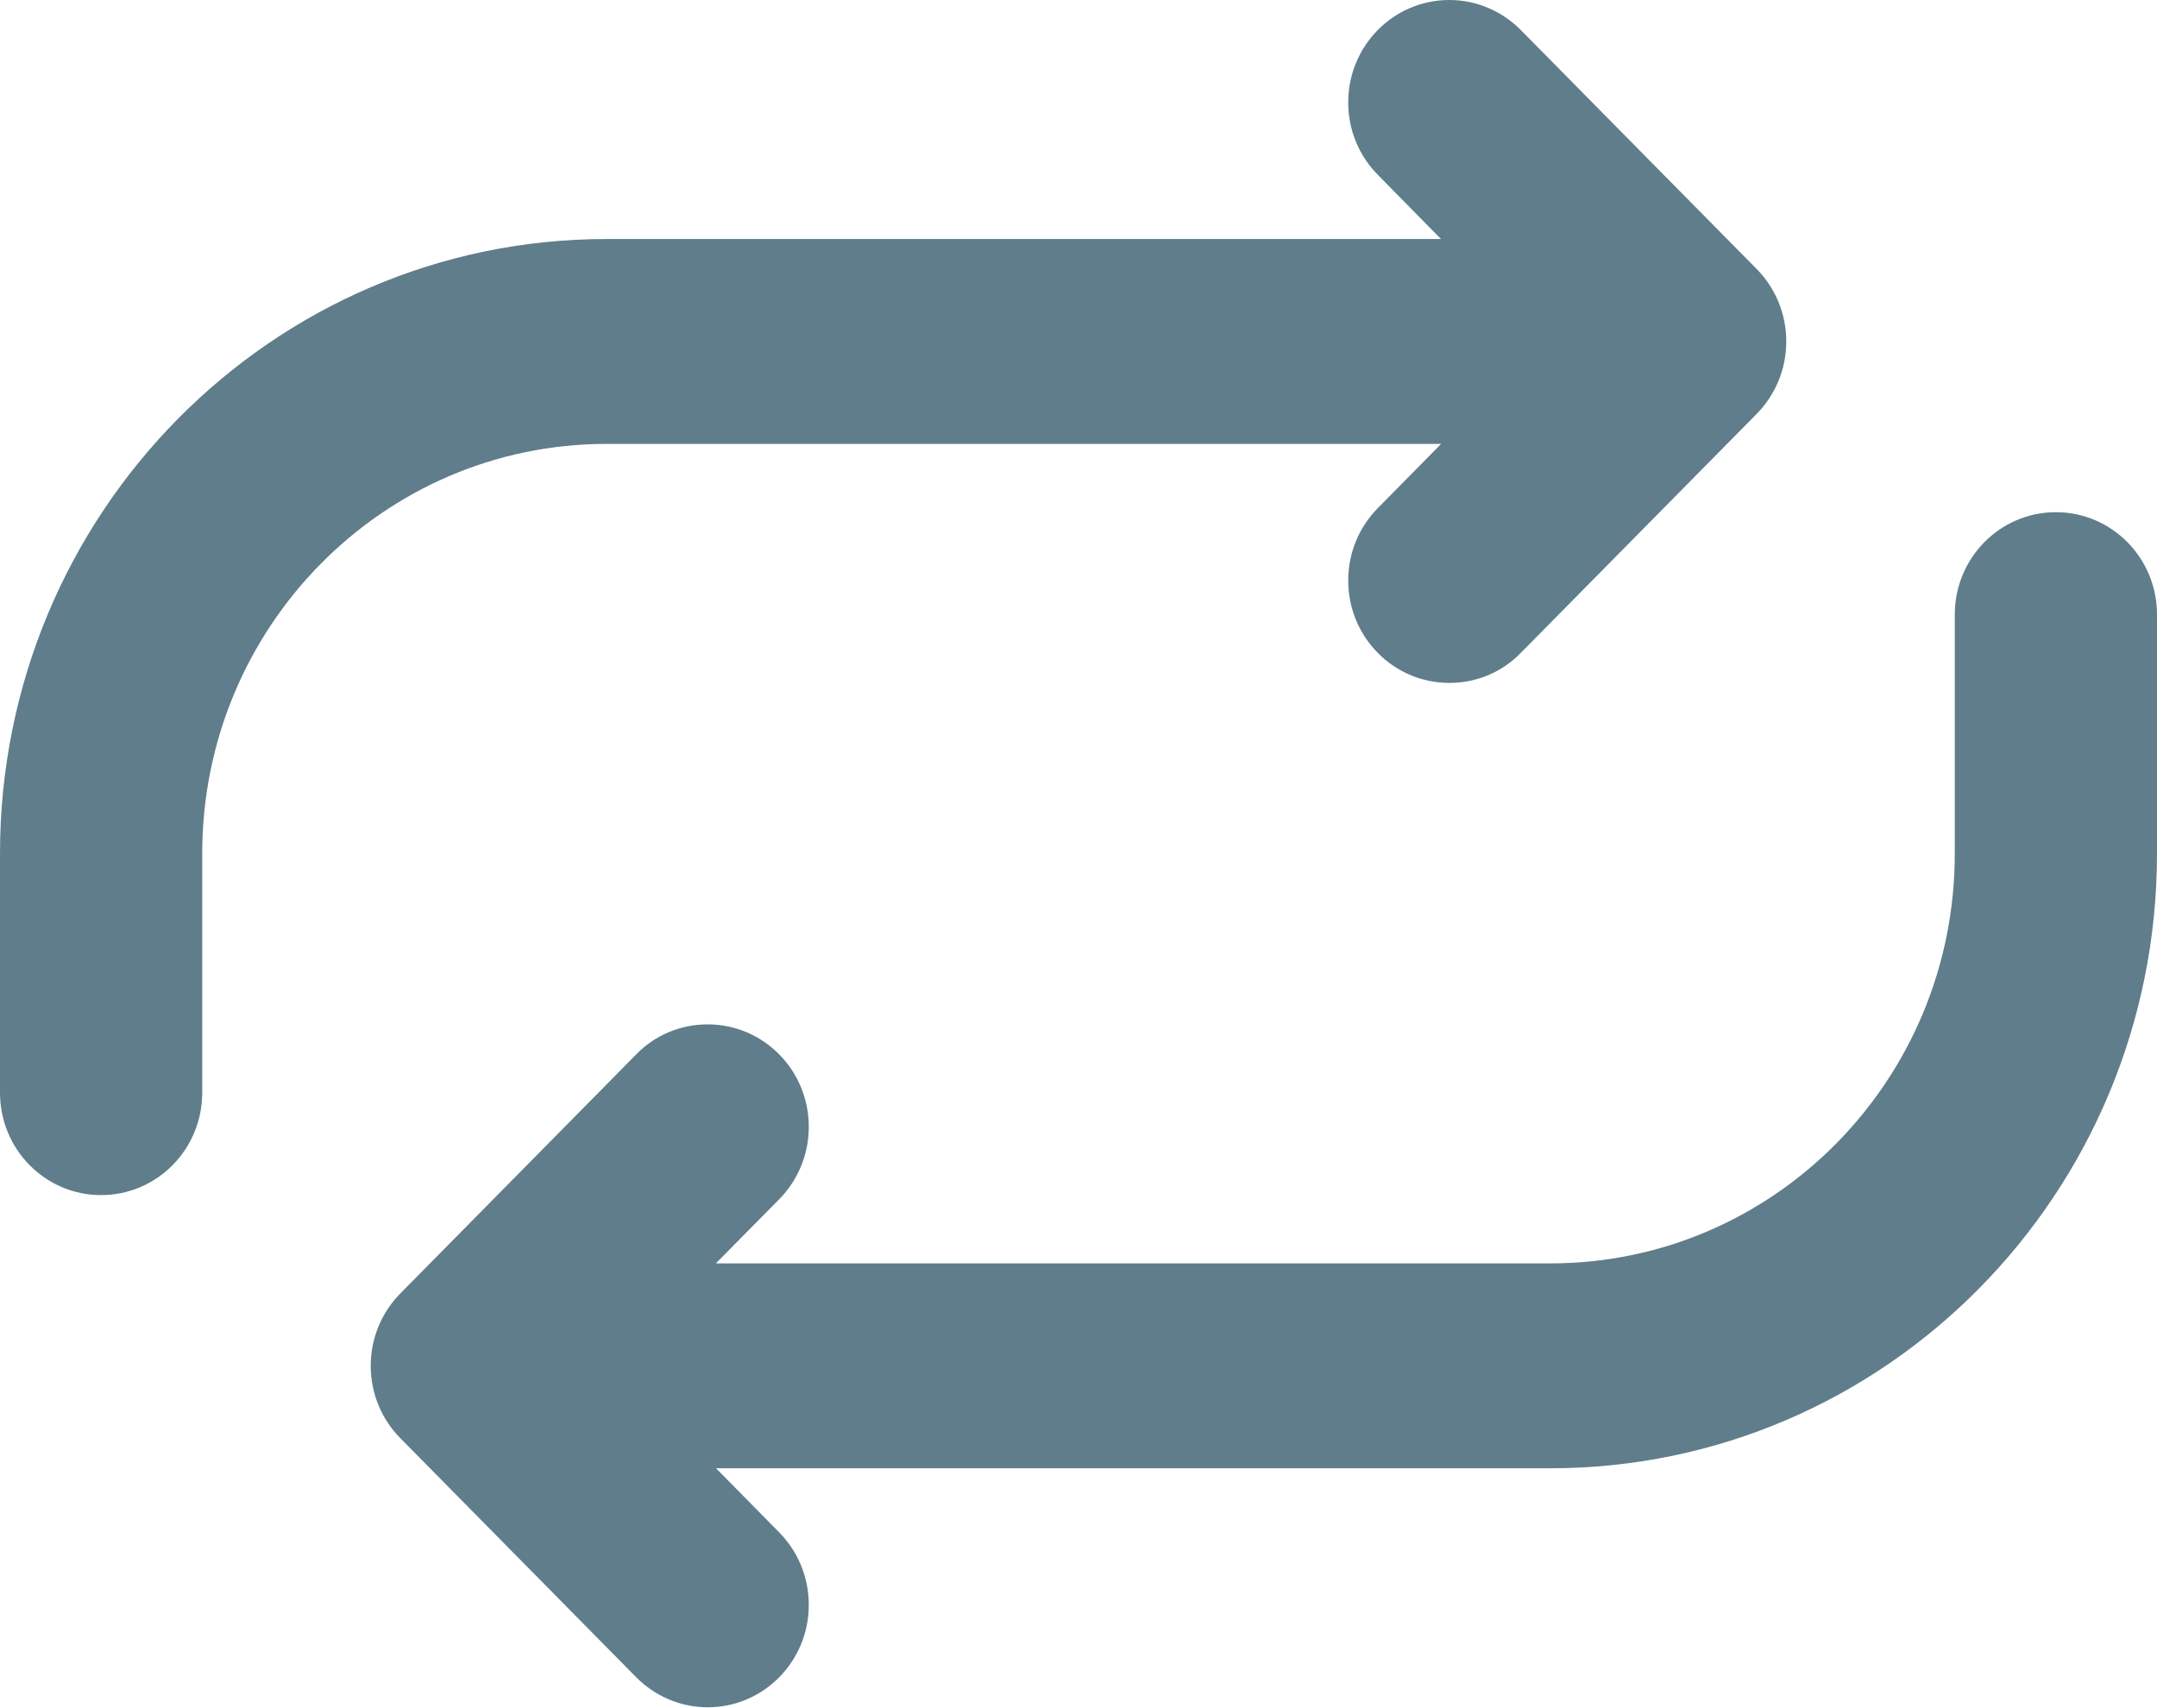
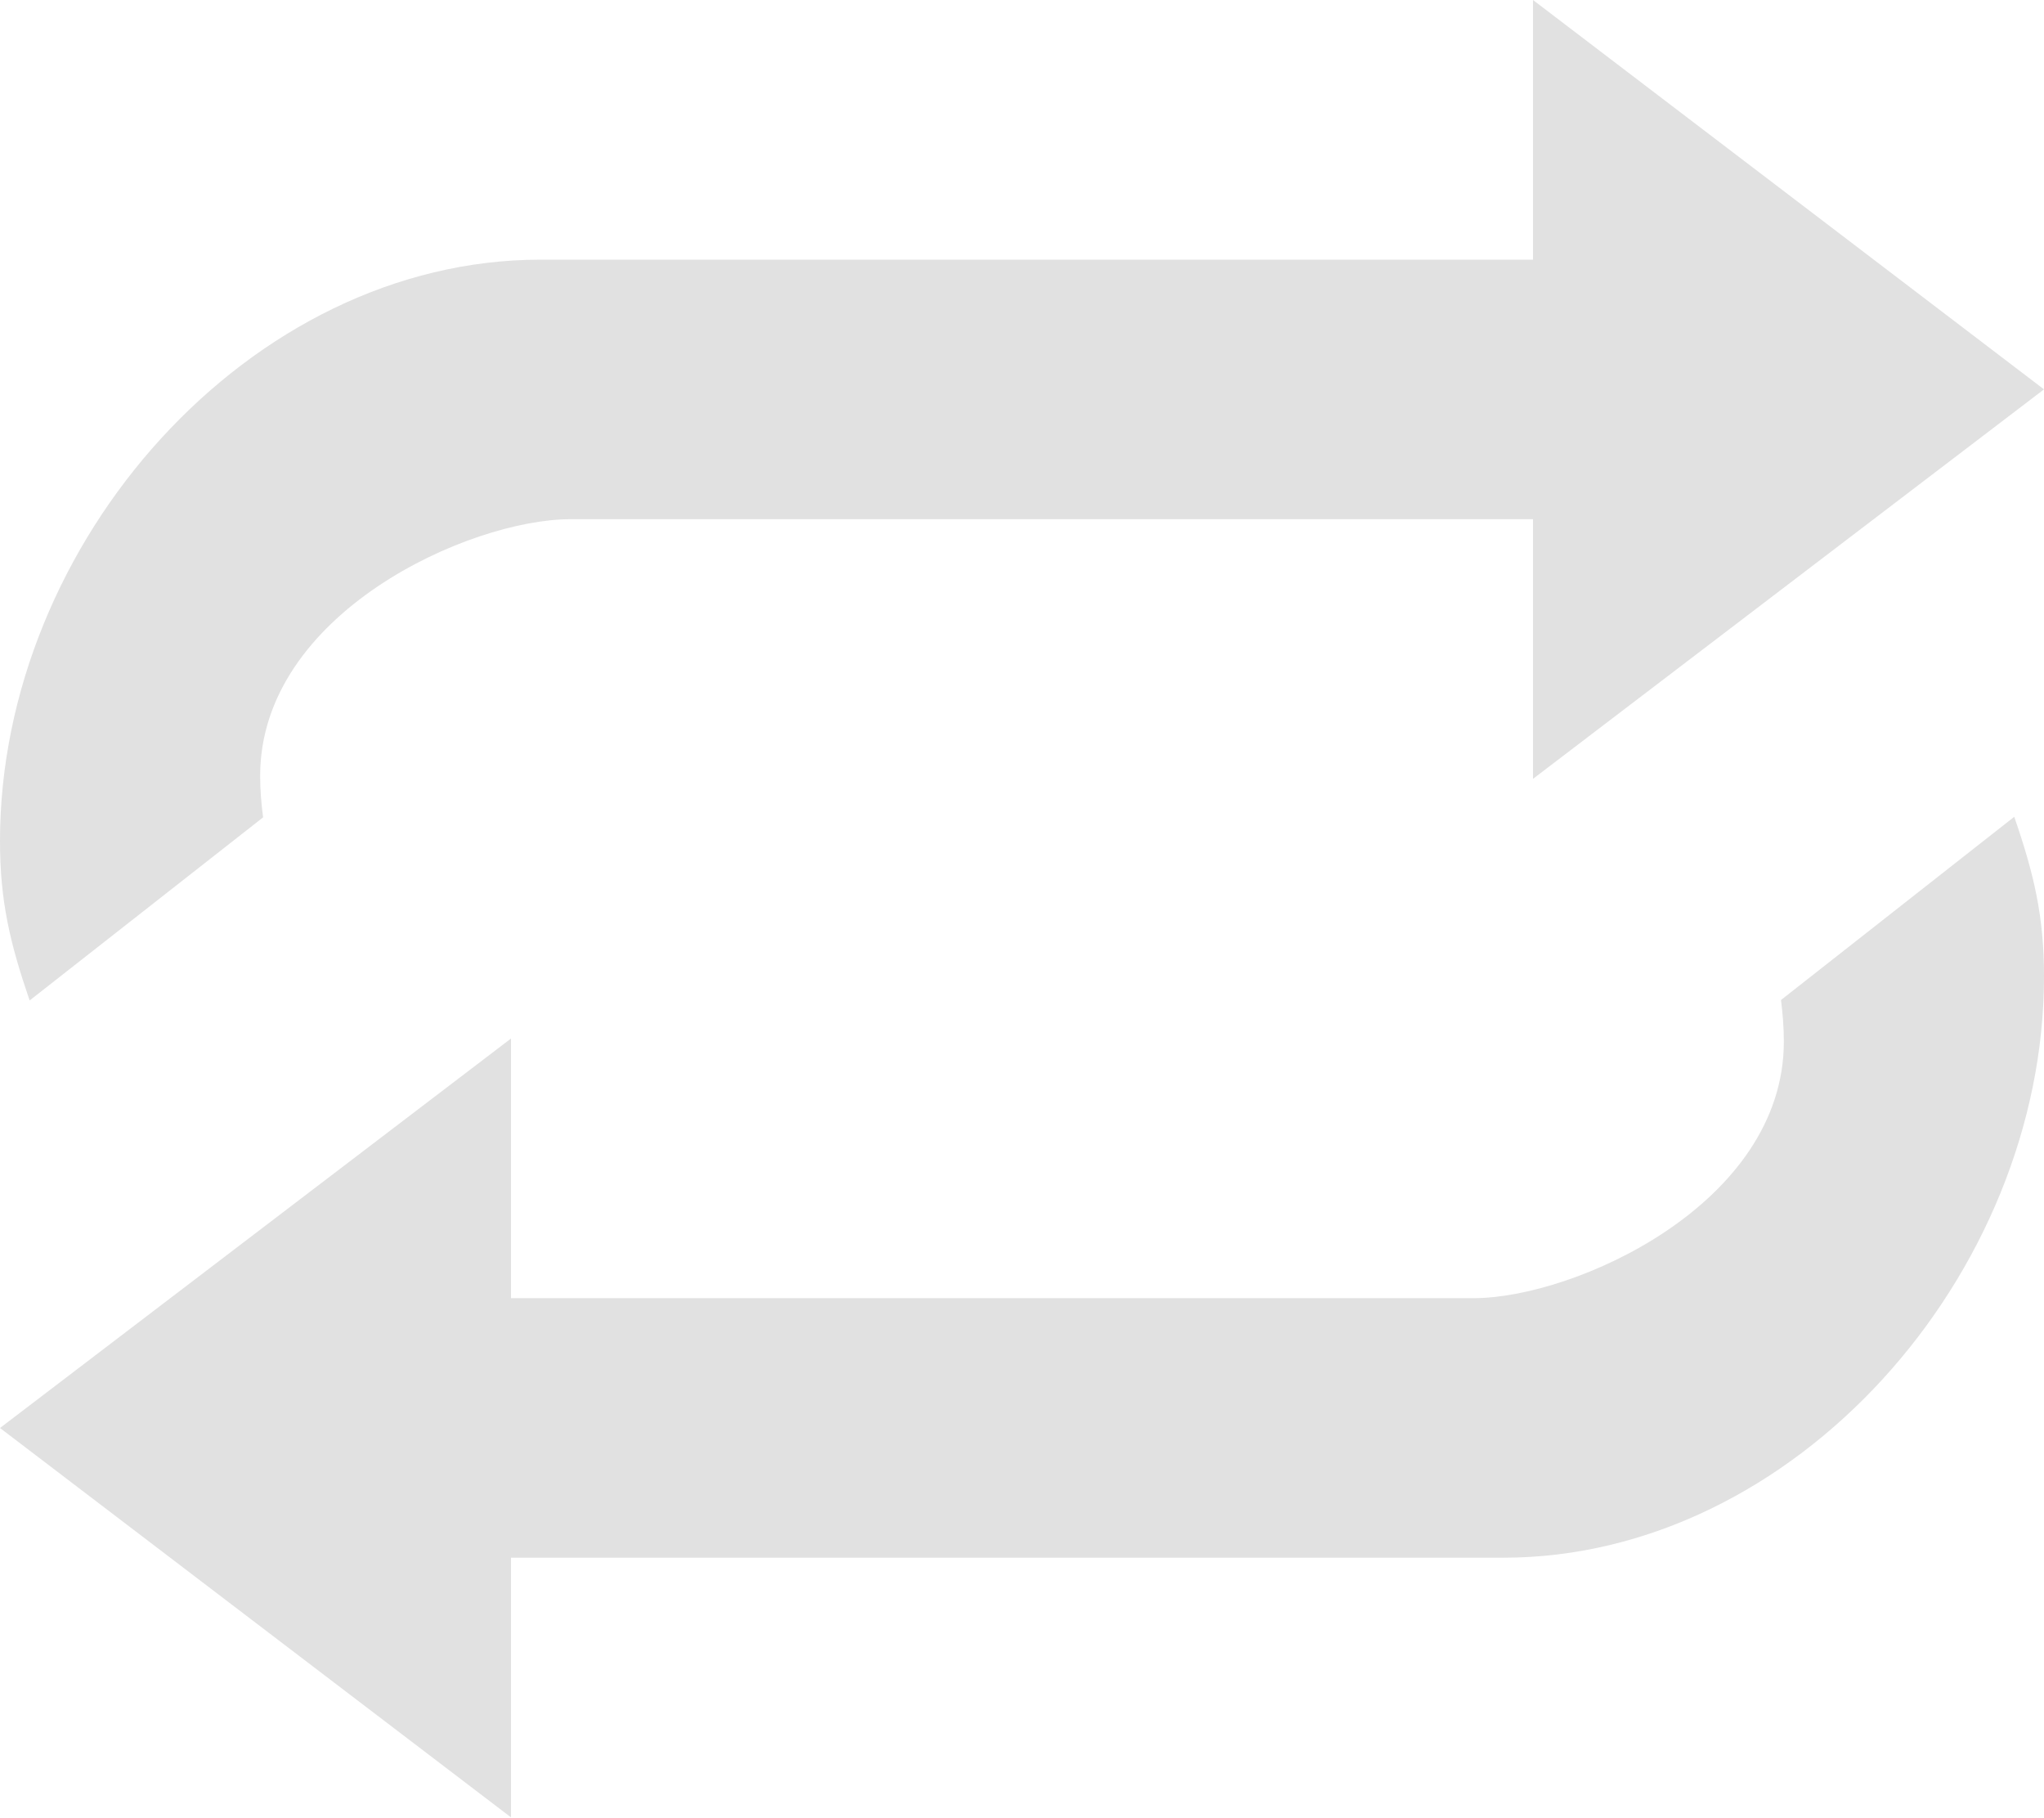
- <svg xmlns="http://www.w3.org/2000/svg" width="24px" height="19px" viewBox="0 0 24 19" version="1.1">
+ <svg xmlns="http://www.w3.org/2000/svg" width="18px" height="16px" viewBox="0 0 18 16" version="1.1">
  <defs />
-   <g id="05.100.00-OpenSource-Amplitude" stroke="none" stroke-width="1" fill="none" fill-rule="evenodd">
-     <g id="HD_05.100.00-521Website_OpenSource-Amplitude" transform="translate(-427, -792)" fill="#607D8B">
-       <g id="Lead-in">
-         <g id="Player" transform="translate(368, 359)">
-           <g id="Controllers/Status/Info" transform="translate(0, 357)">
-             <path d="M75.921,83.266 C75.718,83.475 75.437,83.6 75.126,83.6 C74.505,83.6 74.001,83.091 74.001,82.46 C74.001,82.145 74.127,81.86 74.331,81.654 L75.035,80.94 L65.75,80.94 C63.265,80.94 61.25,82.981 61.25,85.5 L61.25,88.16 C61.25,88.791 60.746,89.3 60.125,89.3 C59.504,89.3 59,88.791 59,88.16 L59,85.5 C59,81.723 62.022,78.66 65.75,78.66 L75.033,78.66 L74.331,77.946 C74.127,77.74 74.001,77.455 74.001,77.14 C74.001,76.509 74.505,76 75.126,76 C75.437,76 75.718,76.129 75.921,76.334 L78.546,78.994 C78.749,79.2 78.875,79.485 78.875,79.8 C78.875,80.115 78.749,80.4 78.546,80.606 L75.921,83.266 L75.921,83.266 Z M76.25,92.34 L66.967,92.34 L67.67,93.054 C67.873,93.26 67.999,93.545 67.999,93.86 C67.999,94.491 67.495,95 66.874,95 C66.564,95 66.282,94.871 66.079,94.666 L63.455,92.006 C63.251,91.8 63.125,91.515 63.125,91.2 C63.125,90.885 63.251,90.6 63.455,90.394 L66.079,87.734 C66.282,87.525 66.564,87.4 66.874,87.4 C67.495,87.4 67.999,87.909 67.999,88.54 C67.999,88.855 67.873,89.14 67.67,89.346 L66.965,90.06 L76.25,90.06 C78.736,90.06 80.75,88.019 80.75,85.5 L80.75,82.84 C80.75,82.209 81.254,81.7 81.875,81.7 C82.496,81.7 83,82.209 83,82.84 L83,85.5 C83,89.277 79.978,92.34 76.25,92.34 L76.25,92.34 Z" id="Fill-39" />
-           </g>
-         </g>
-       </g>
+   <g id="Page-1" stroke="none" stroke-width="1" fill="none" fill-rule="evenodd">
+     <g id="repeat-off" fill="#E1E1E1" fill-rule="nonzero">
+       <path d="M15.684,8.804 C15.699,8.924 15.709,9.045 15.709,9.17 C15.709,10.601 13.866,11.429 12.976,11.429 L4.5,11.429 L4.5,9.143 L0,12.572 L4.5,16 L4.5,13.714 L13.238,13.714 C15.805,13.714 18,11.221 18,8.596 C18,8.065 17.912,7.696 17.738,7.191 L15.684,8.804 Z M2.317,7.196 C2.301,7.076 2.291,6.955 2.291,6.831 C2.291,5.4 4.134,4.571 5.024,4.571 L13.5,4.571 L13.5,6.857 L18,3.428 L13.5,0 L13.5,2.286 L4.761,2.286 C2.195,2.286 0,4.779 0,7.404 C0,7.934 0.088,8.304 0.261,8.808 L2.317,7.196 Z" />
    </g>
  </g>
</svg>
